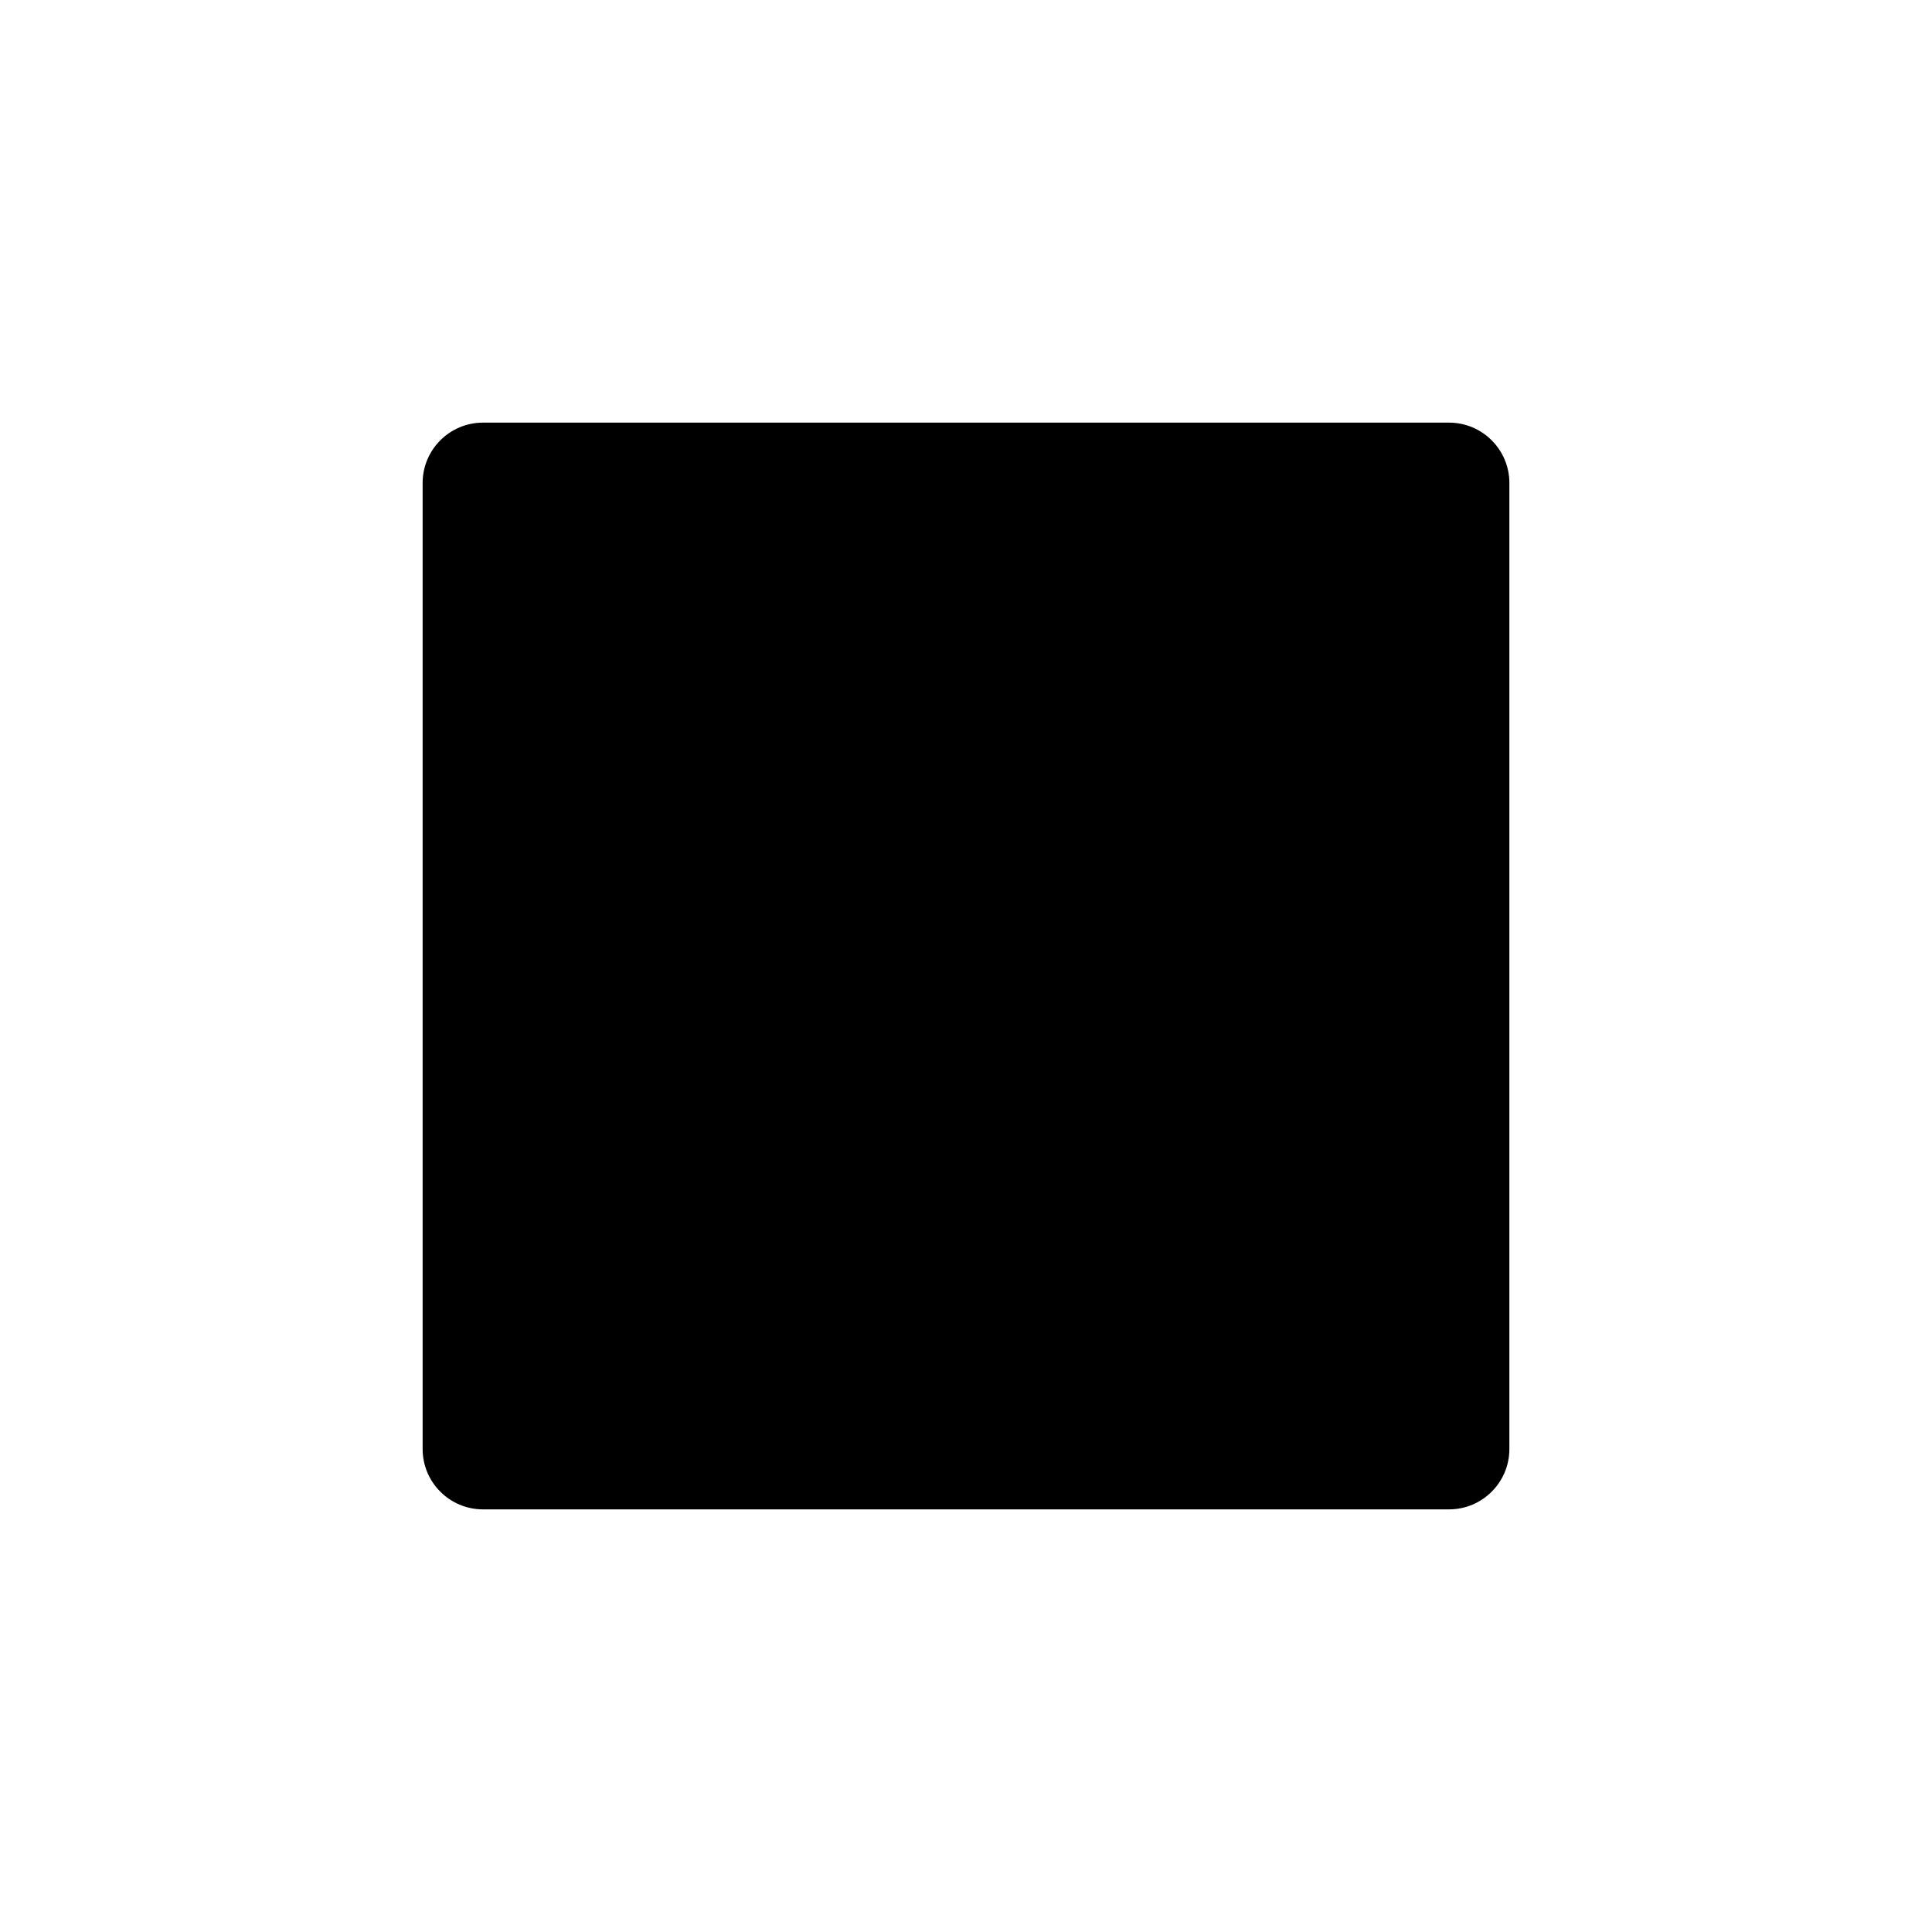
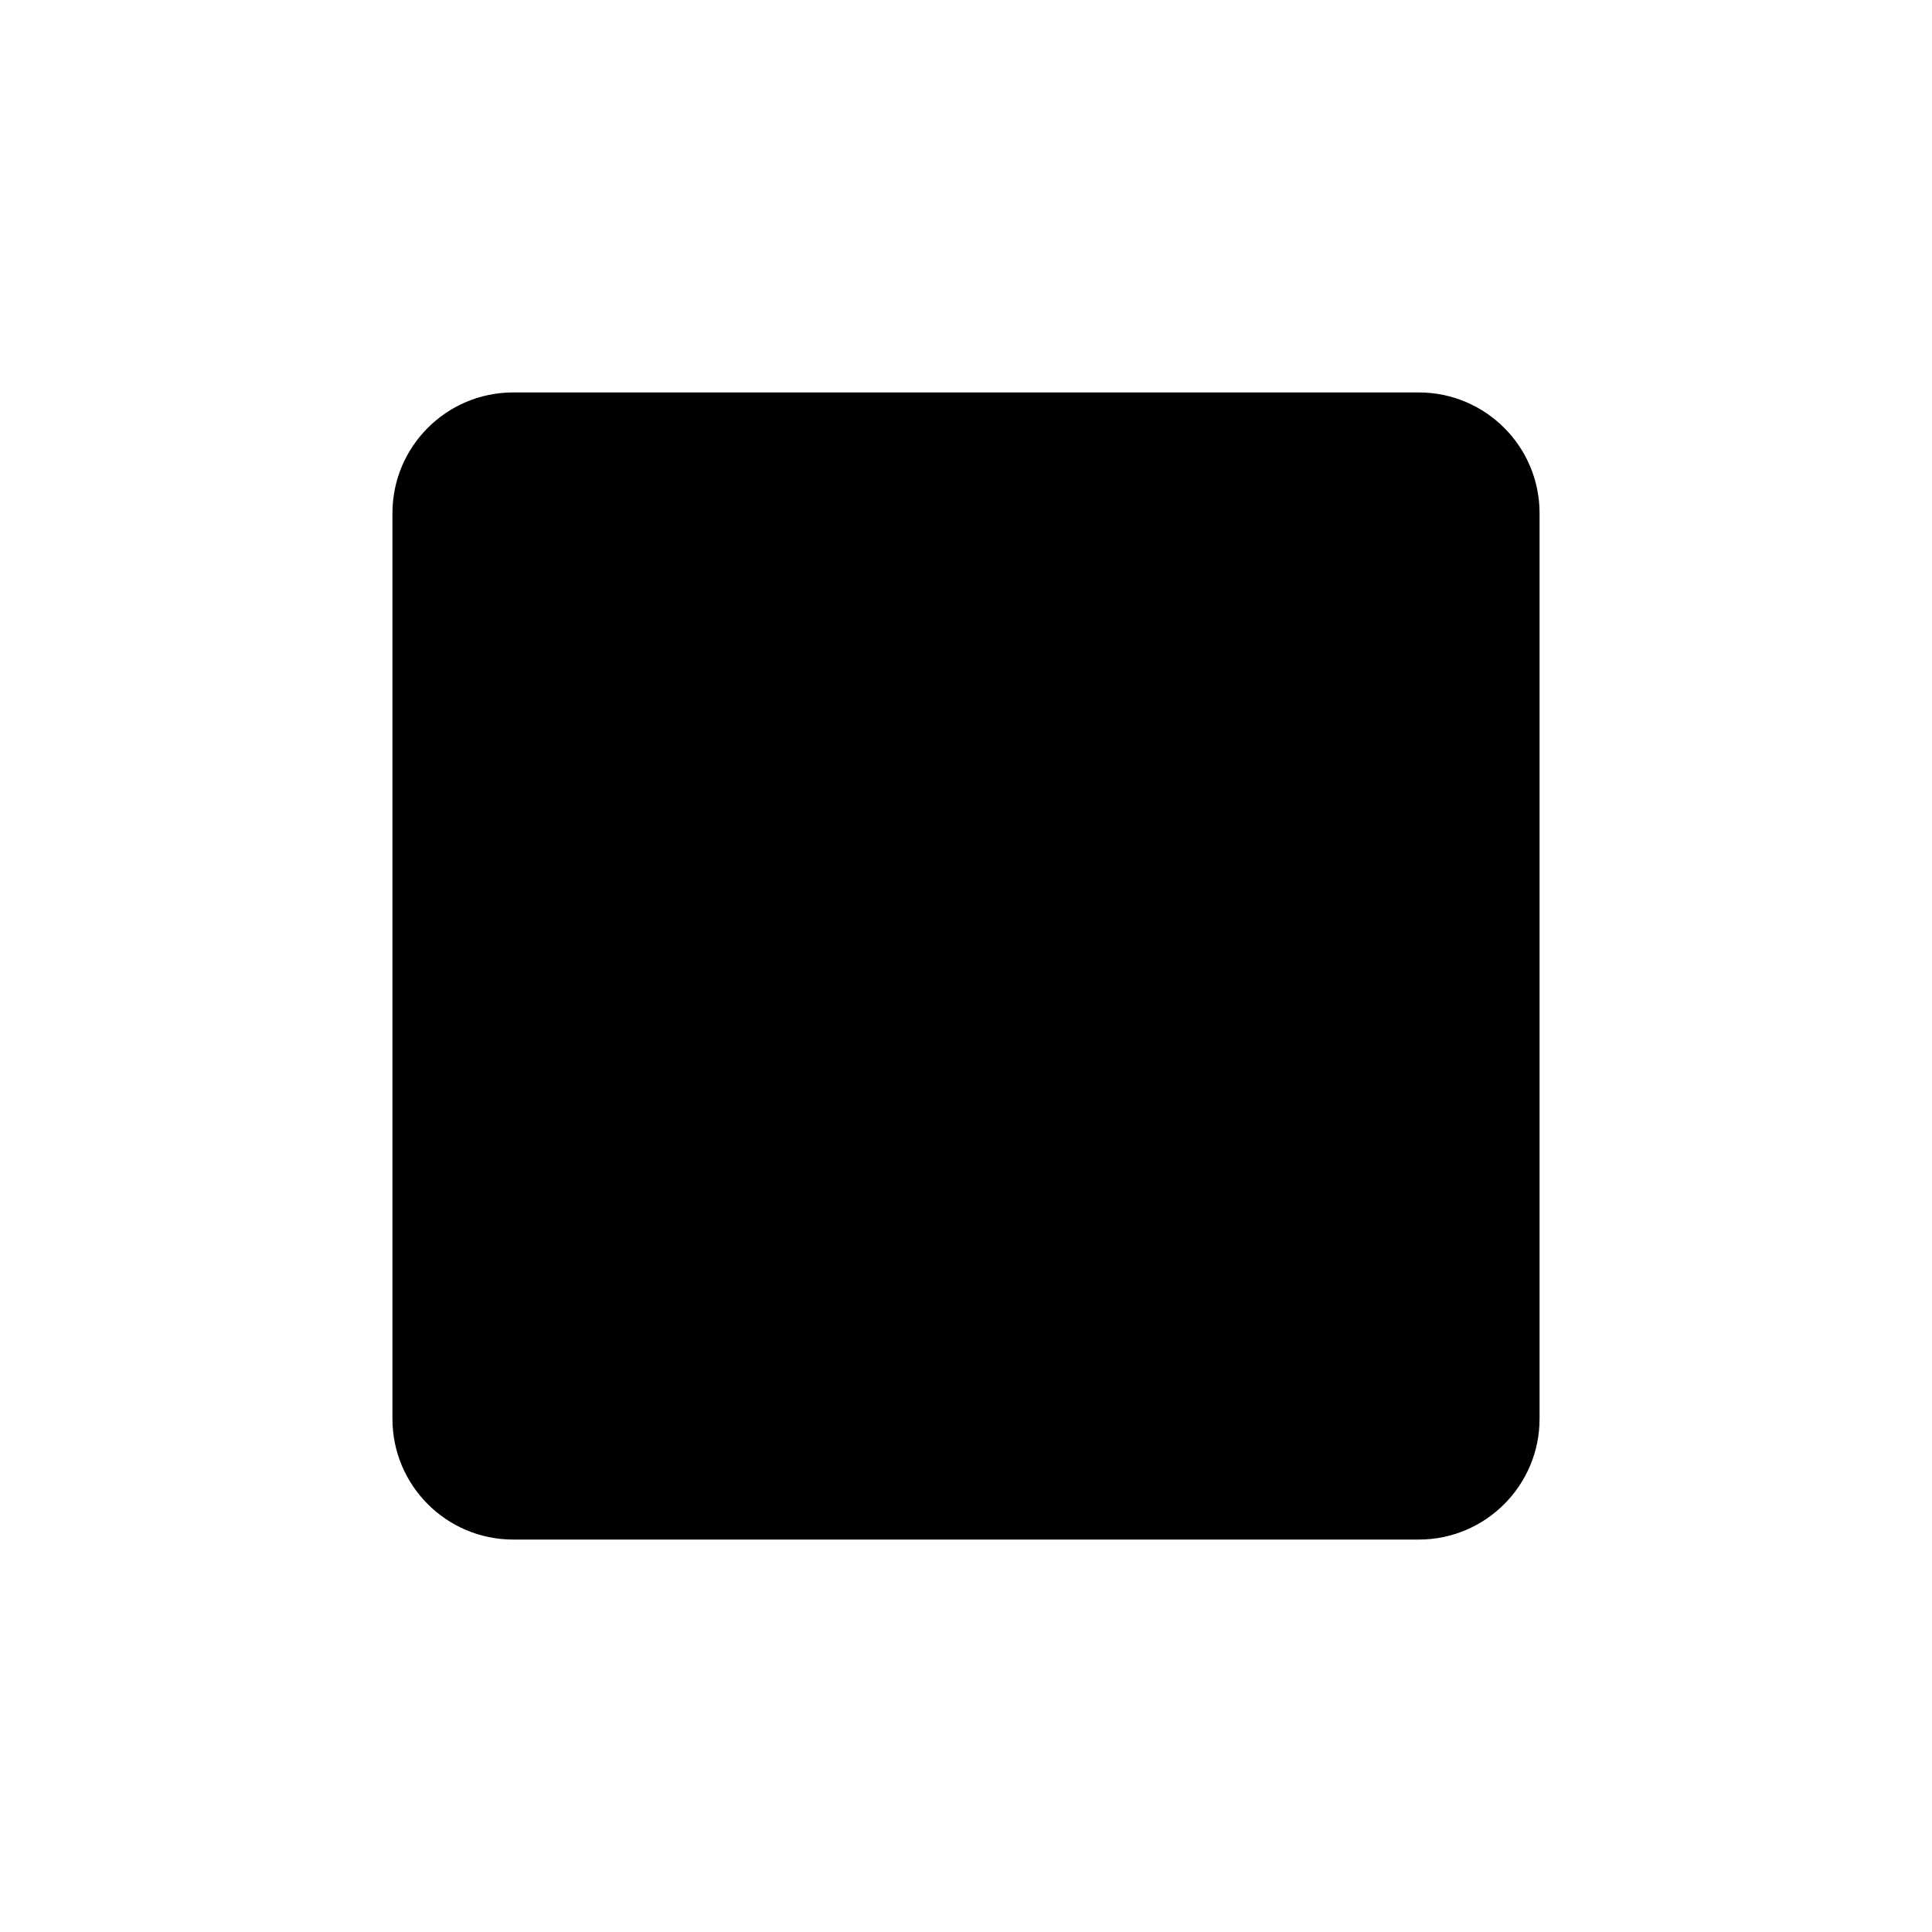
<svg xmlns="http://www.w3.org/2000/svg" width="16" height="16" viewBox="0 0 16 16" fill="none">
-   <path d="M12 3.5H4C3.724 3.5 3.5 3.724 3.5 4V12C3.5 12.276 3.724 12.5 4 12.5H12C12.276 12.5 12.5 12.276 12.5 12V4C12.5 3.724 12.276 3.5 12 3.5Z" fill="currentColor" />
+   <path d="M11.75 3.25H4.25C3.698 3.25 3.25 3.698 3.25 4.25V11.75C3.25 12.302 3.698 12.75 4.25 12.75H11.75C12.302 12.75 12.75 12.302 12.75 11.75V4.25C12.75 3.698 12.302 3.25 11.75 3.25Z" fill="black" />
</svg>
